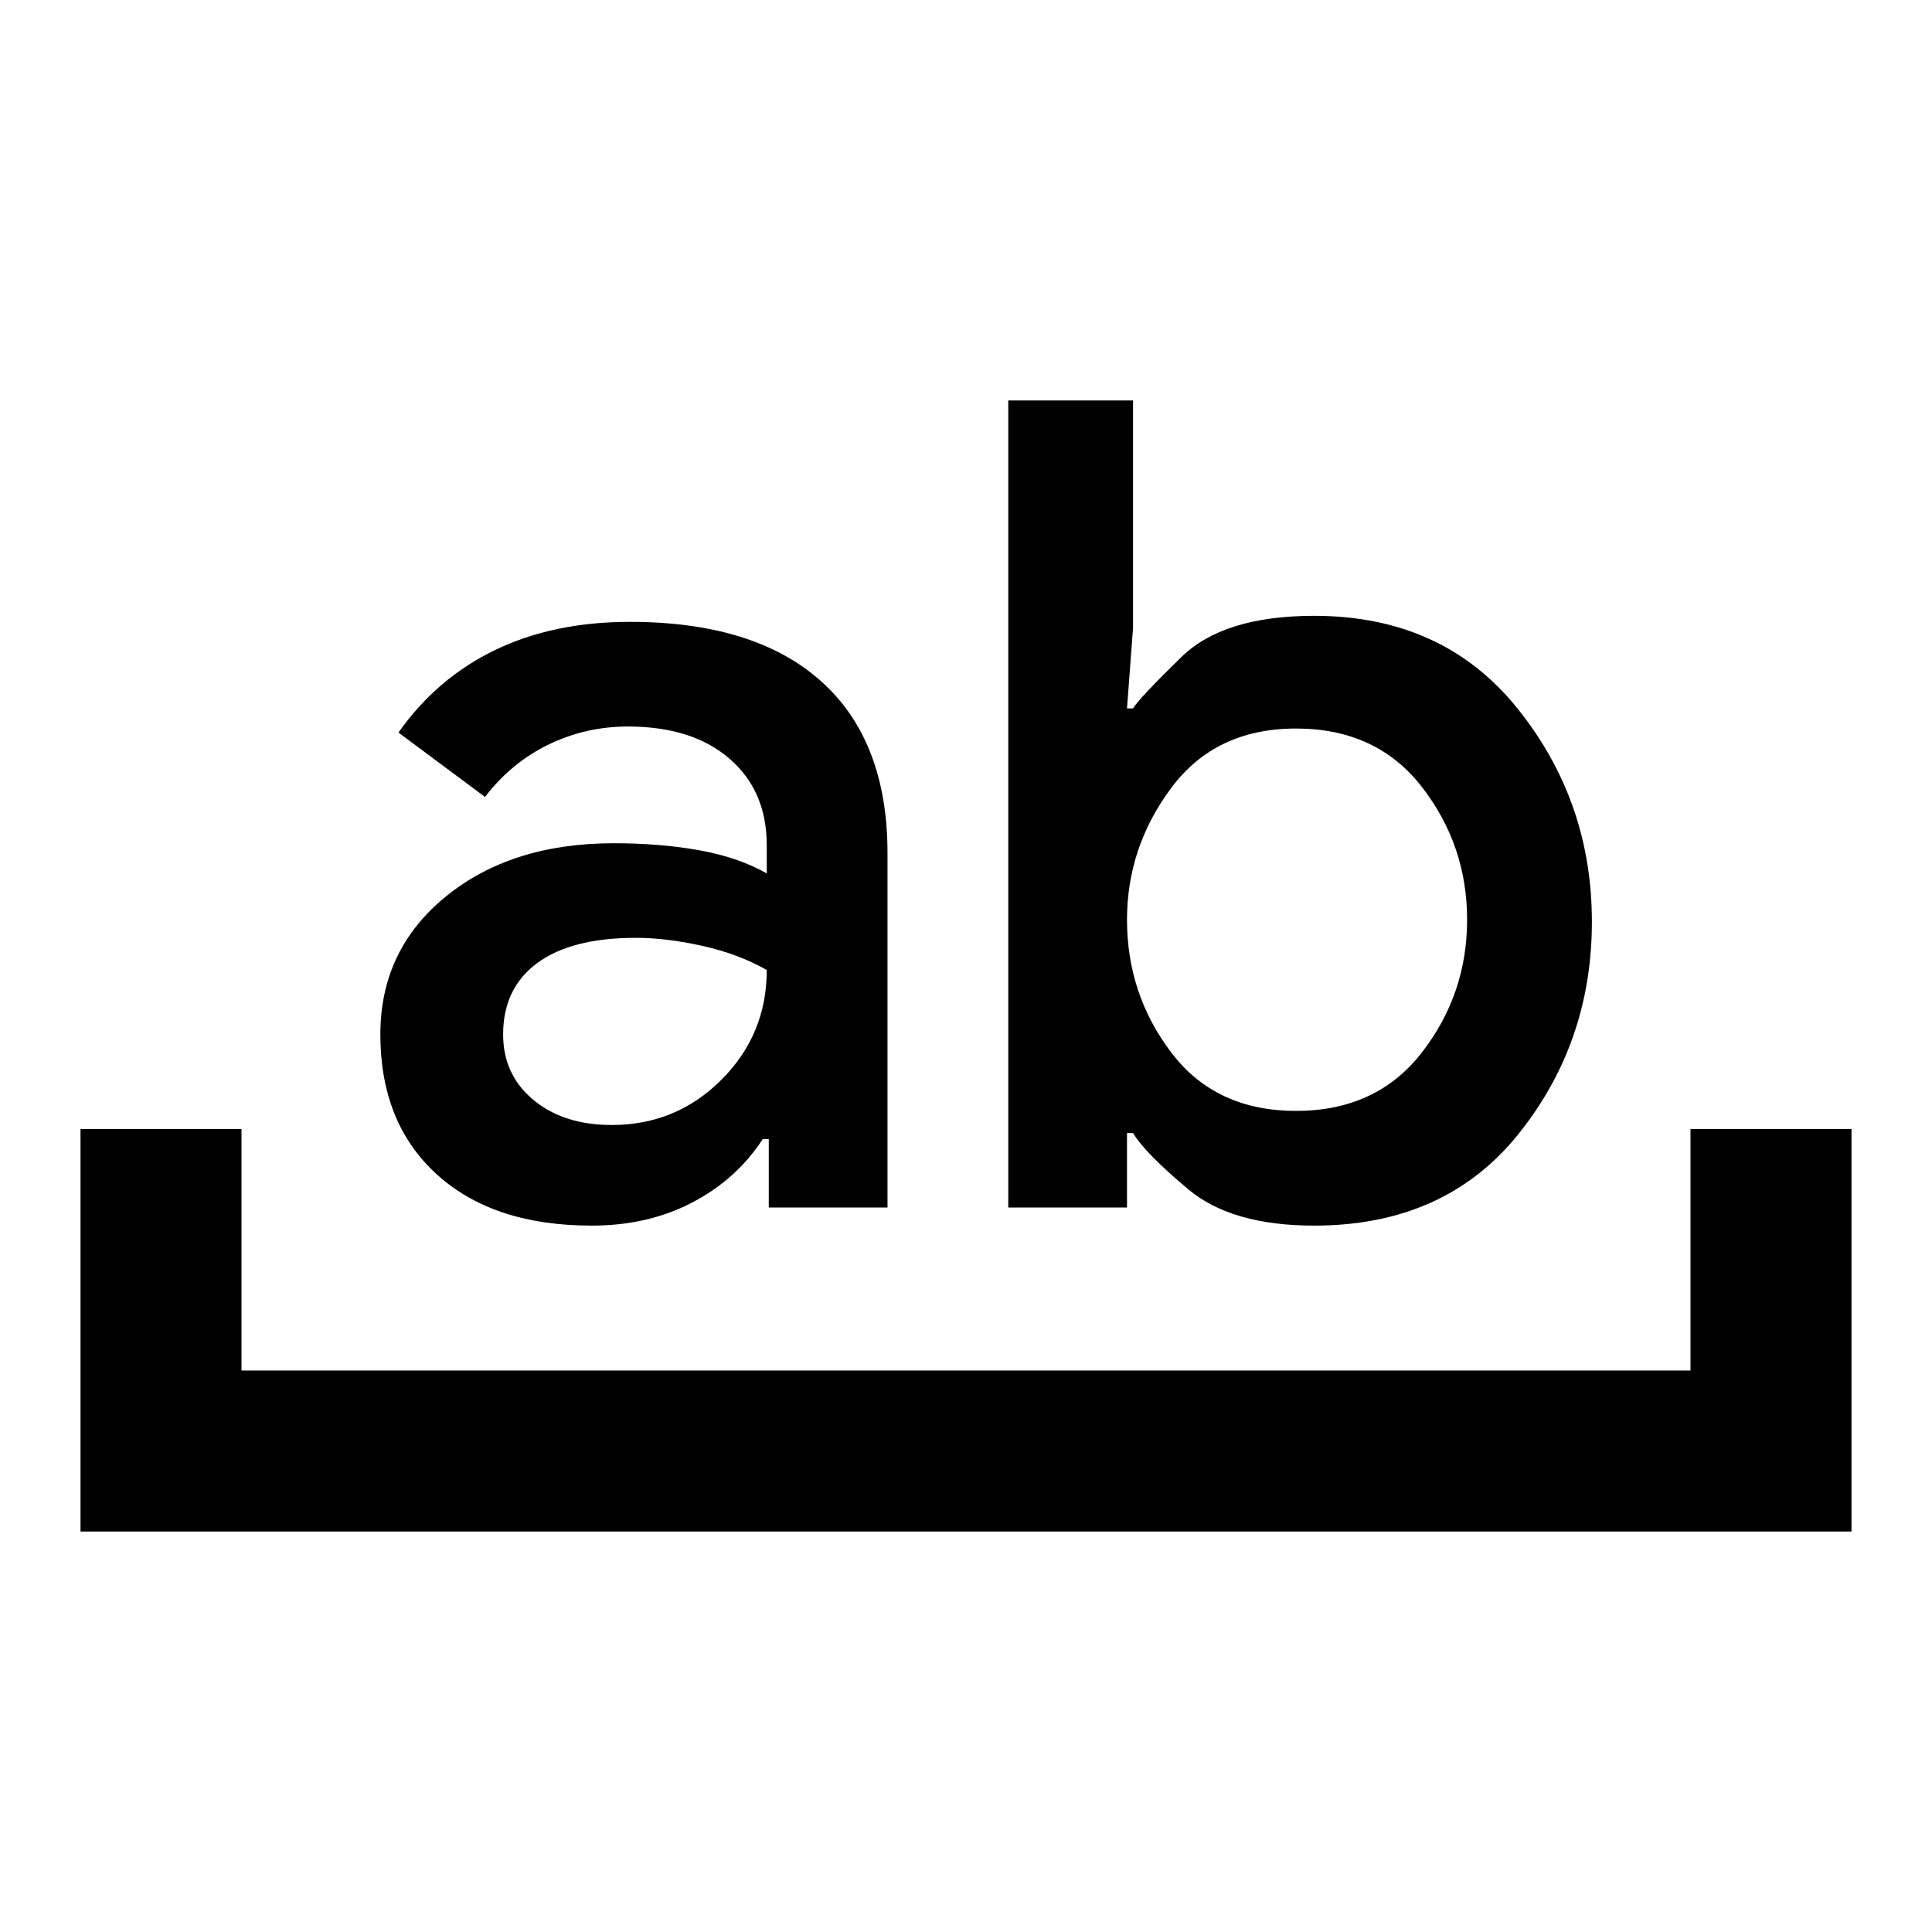
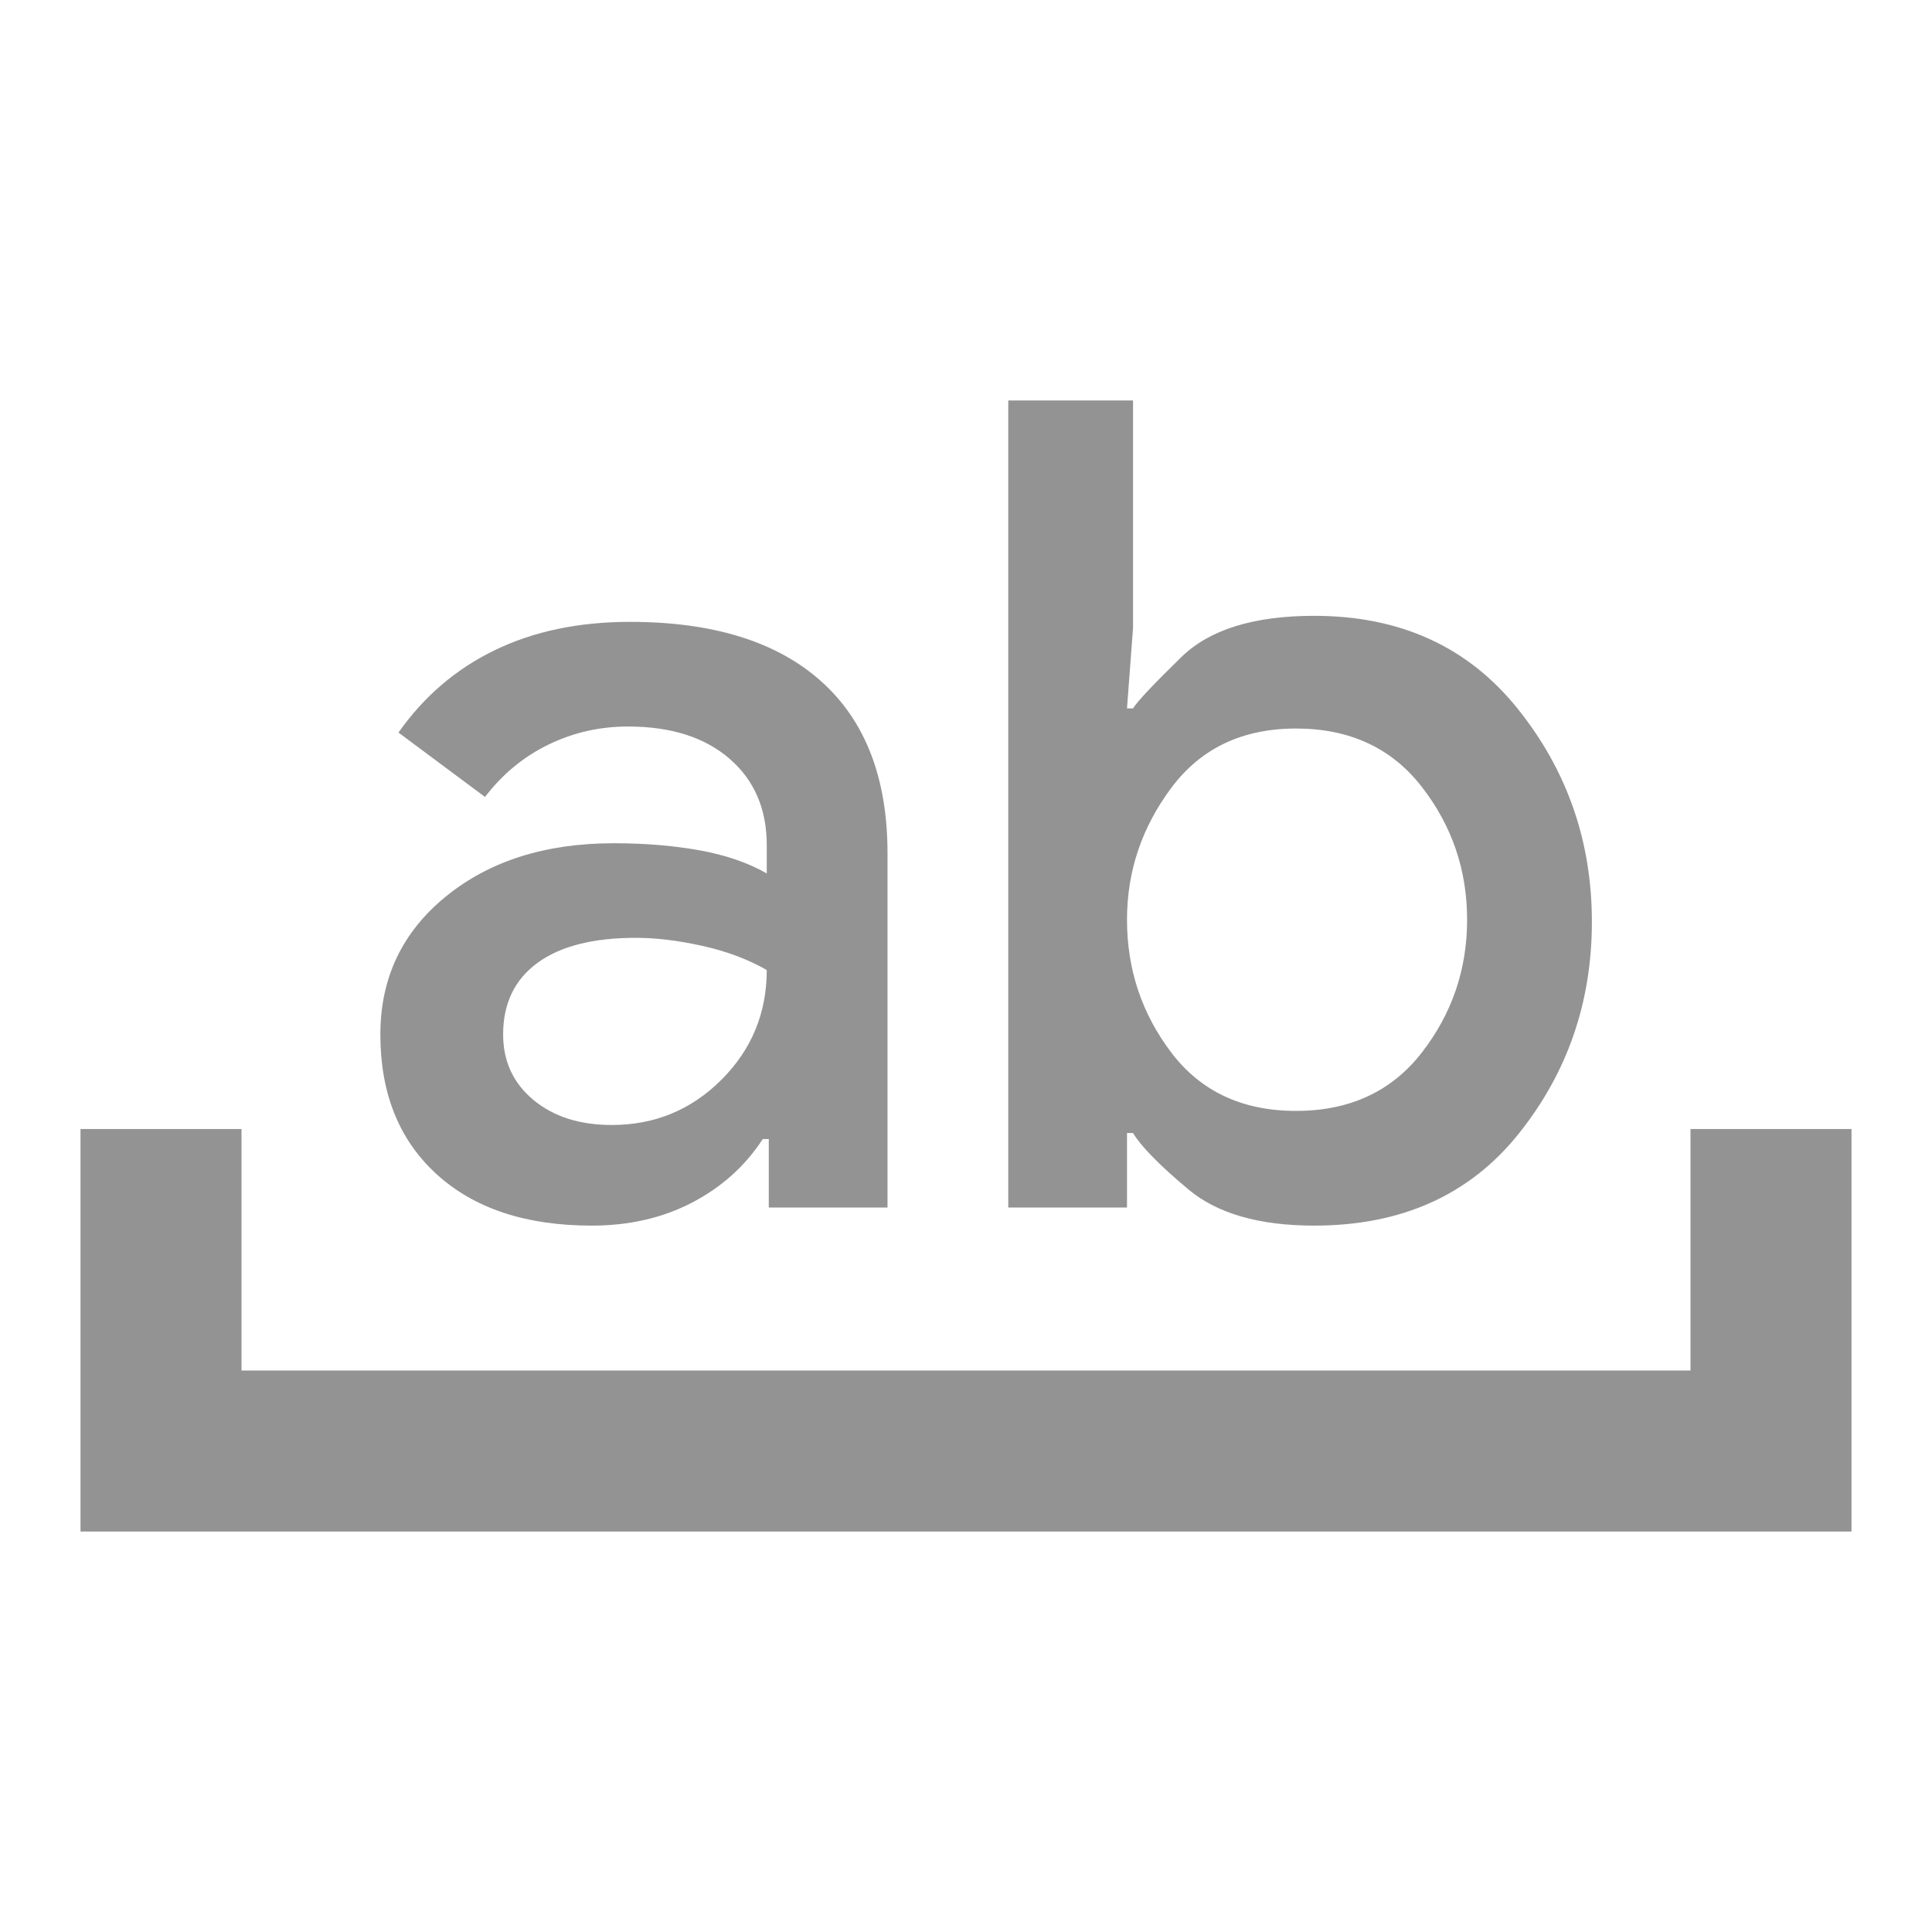
<svg xmlns="http://www.w3.org/2000/svg" height="24" viewBox="0 -960 960 960" width="24">
-   <path d="M40-199v-200h80v120h720v-120h80v200H40Zm342-161v-34h-3q-13 20-35 31.5T294-351q-49 0-77-25.5T189-446q0-42 32.5-68.5T305-541q23 0 42.5 3.5T381-526v-14q0-27-18.5-43T312-599q-21 0-39.5 9T241-564l-43-32q19-27 48-41t67-14q62 0 95 29.5t33 85.5v176h-59Zm-66-134q-32 0-49 12.5T250-446q0 20 15 32.5t39 12.5q32 0 54.5-22.5T381-478q-14-8-32-12t-33-4Zm185 134v-401h62v113l-3 40h3q3-5 24-25.5t66-20.5q64 0 101 46t37 106q0 60-36.5 105.5T653-351q-41 0-62.5-18T563-397h-3v37h-59Zm143-238q-40 0-62 29.5T560-503q0 37 22 66t62 29q40 0 62.5-29t22.5-66q0-37-22.5-66T644-598Z" />
+   <path d="M40-199v-200h80v120h720v-120h80v200H40Zm342-161v-34h-3q-13 20-35 31.5T294-351q-49 0-77-25.5T189-446q0-42 32.5-68.5T305-541q23 0 42.5 3.5T381-526v-14q0-27-18.5-43T312-599q-21 0-39.5 9T241-564l-43-32q19-27 48-41t67-14q62 0 95 29.5t33 85.5v176h-59Zm-66-134q-32 0-49 12.5T250-446q0 20 15 32.5t39 12.5q32 0 54.5-22.5T381-478q-14-8-32-12t-33-4Zm185 134v-401h62v113l-3 40h3q3-5 24-25.5t66-20.5q64 0 101 46t37 106q0 60-36.5 105.5T653-351q-41 0-62.5-18T563-397h-3v37h-59Zm143-238q-40 0-62 29.5T560-503q0 37 22 66t62 29q40 0 62.5-29t22.5-66q0-37-22.5-66T644-598Z" fill="#939393" />
</svg>
